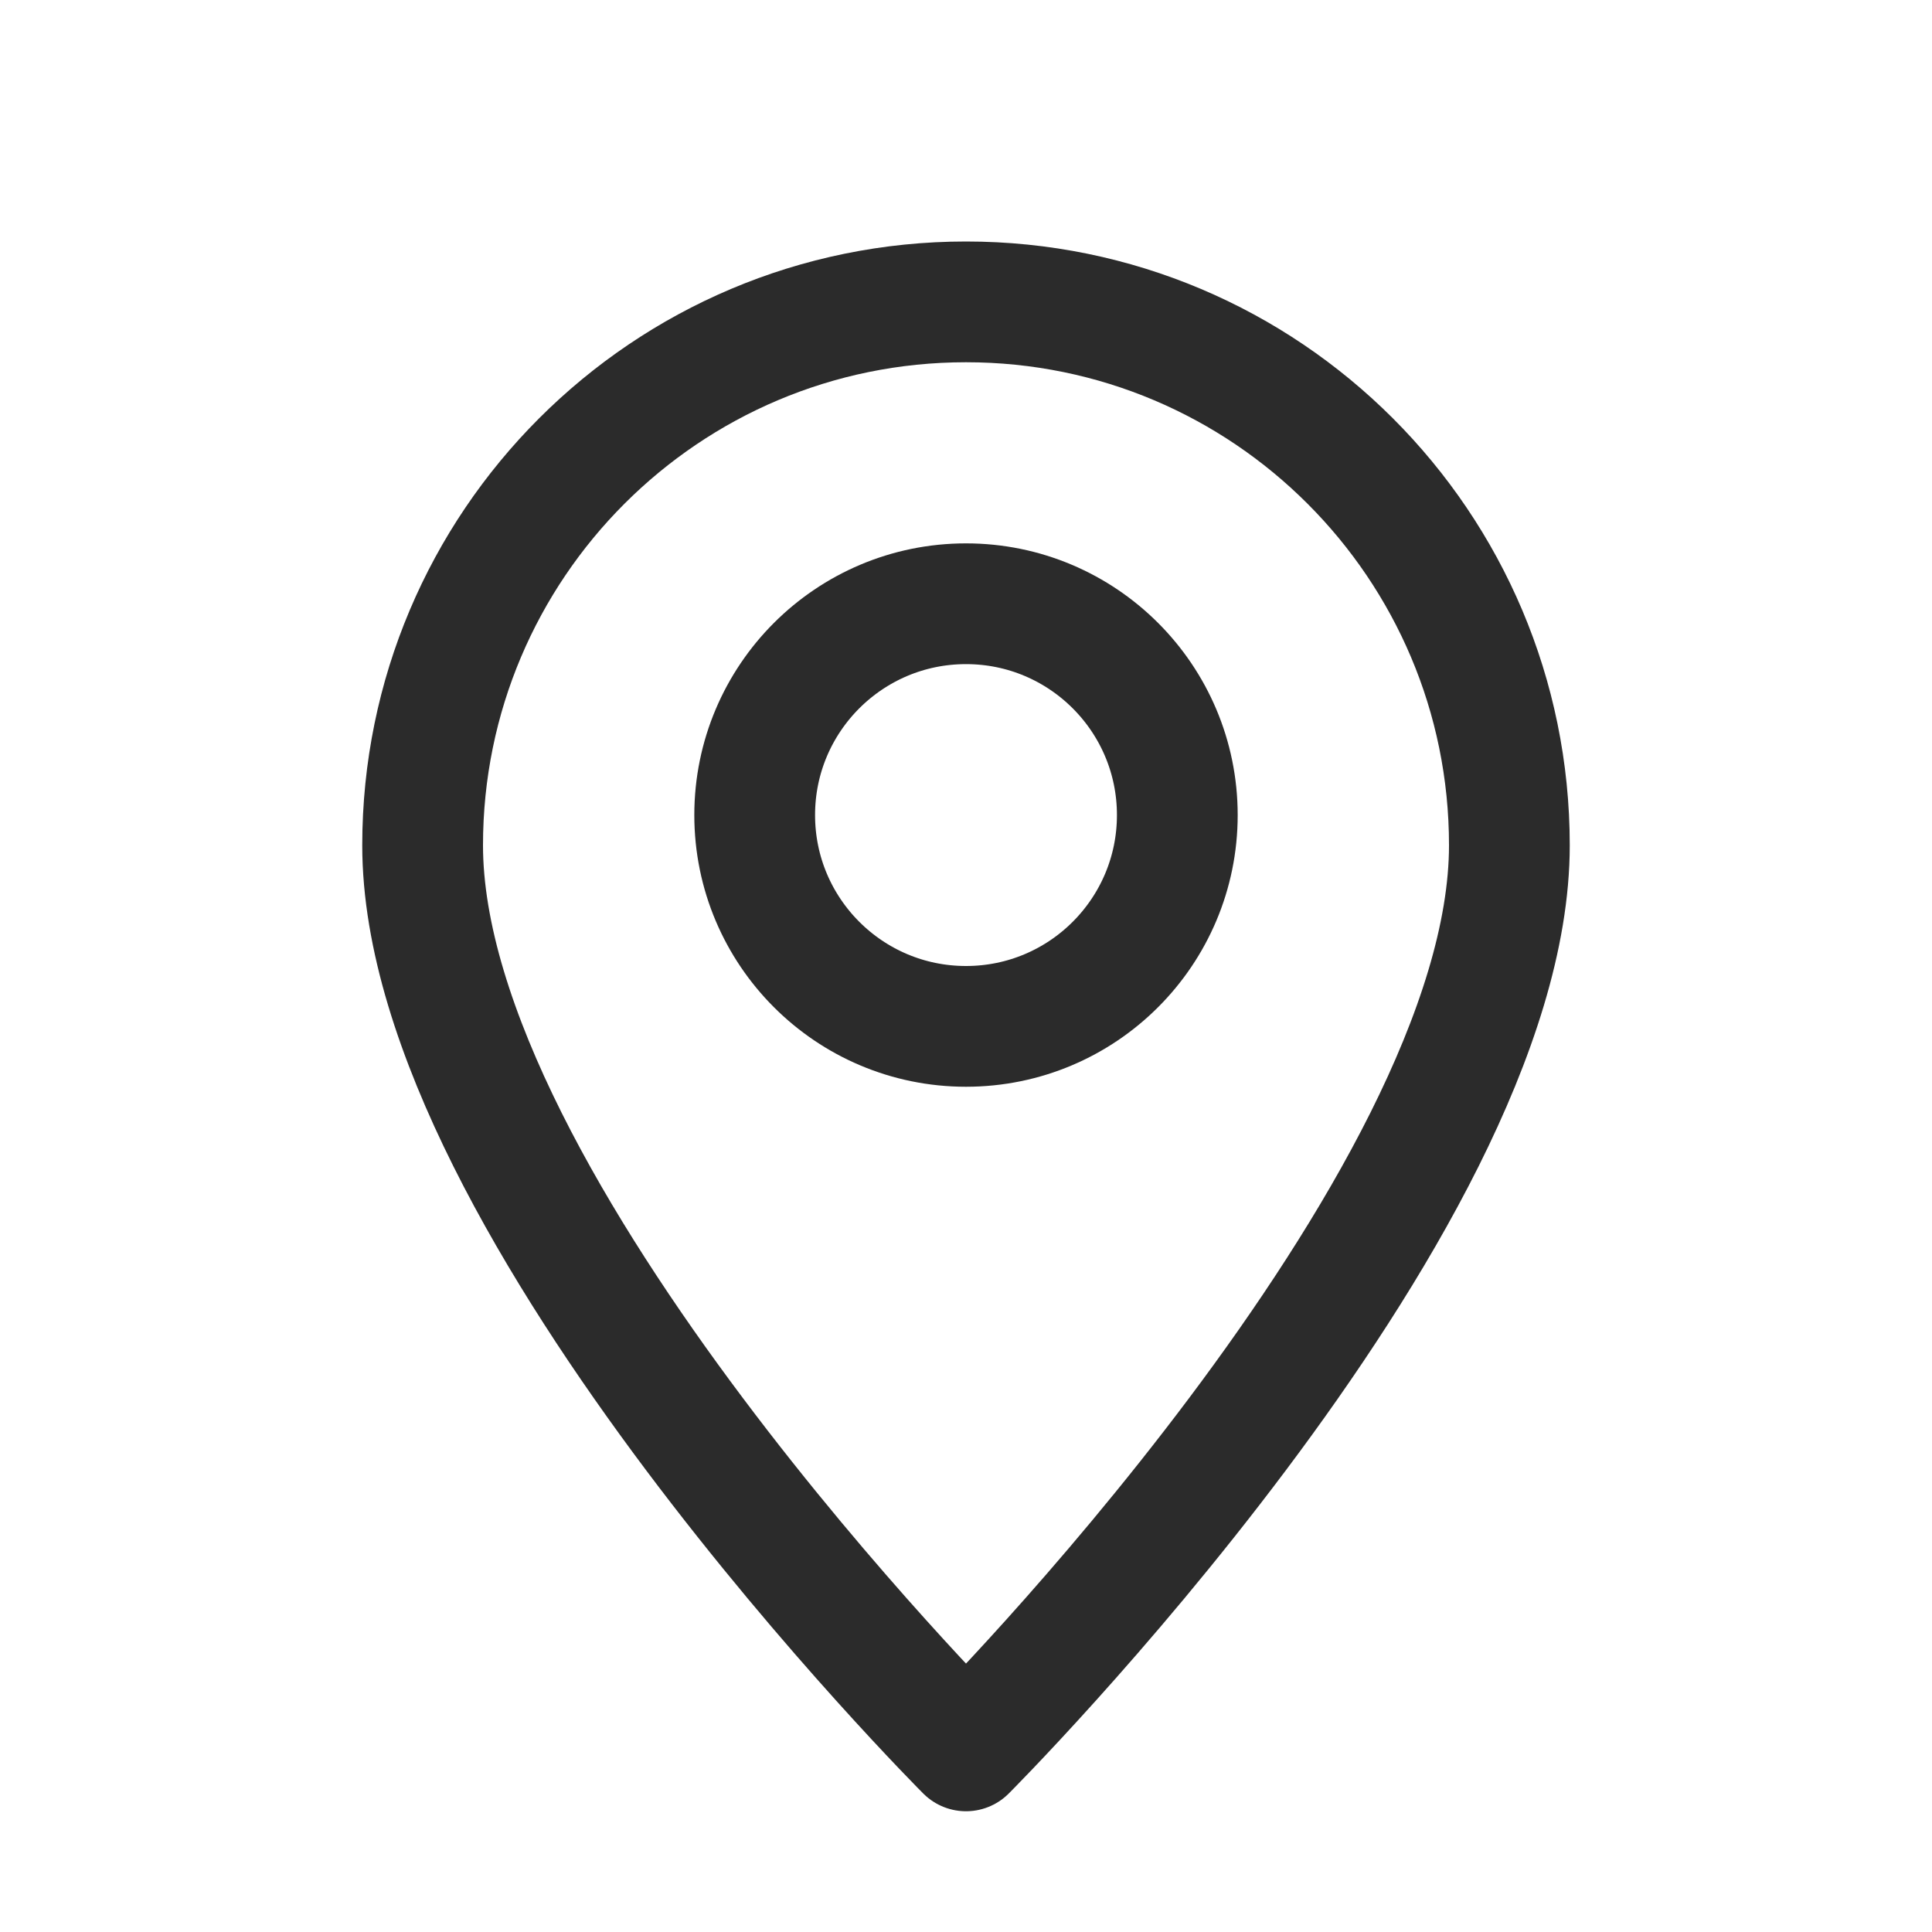
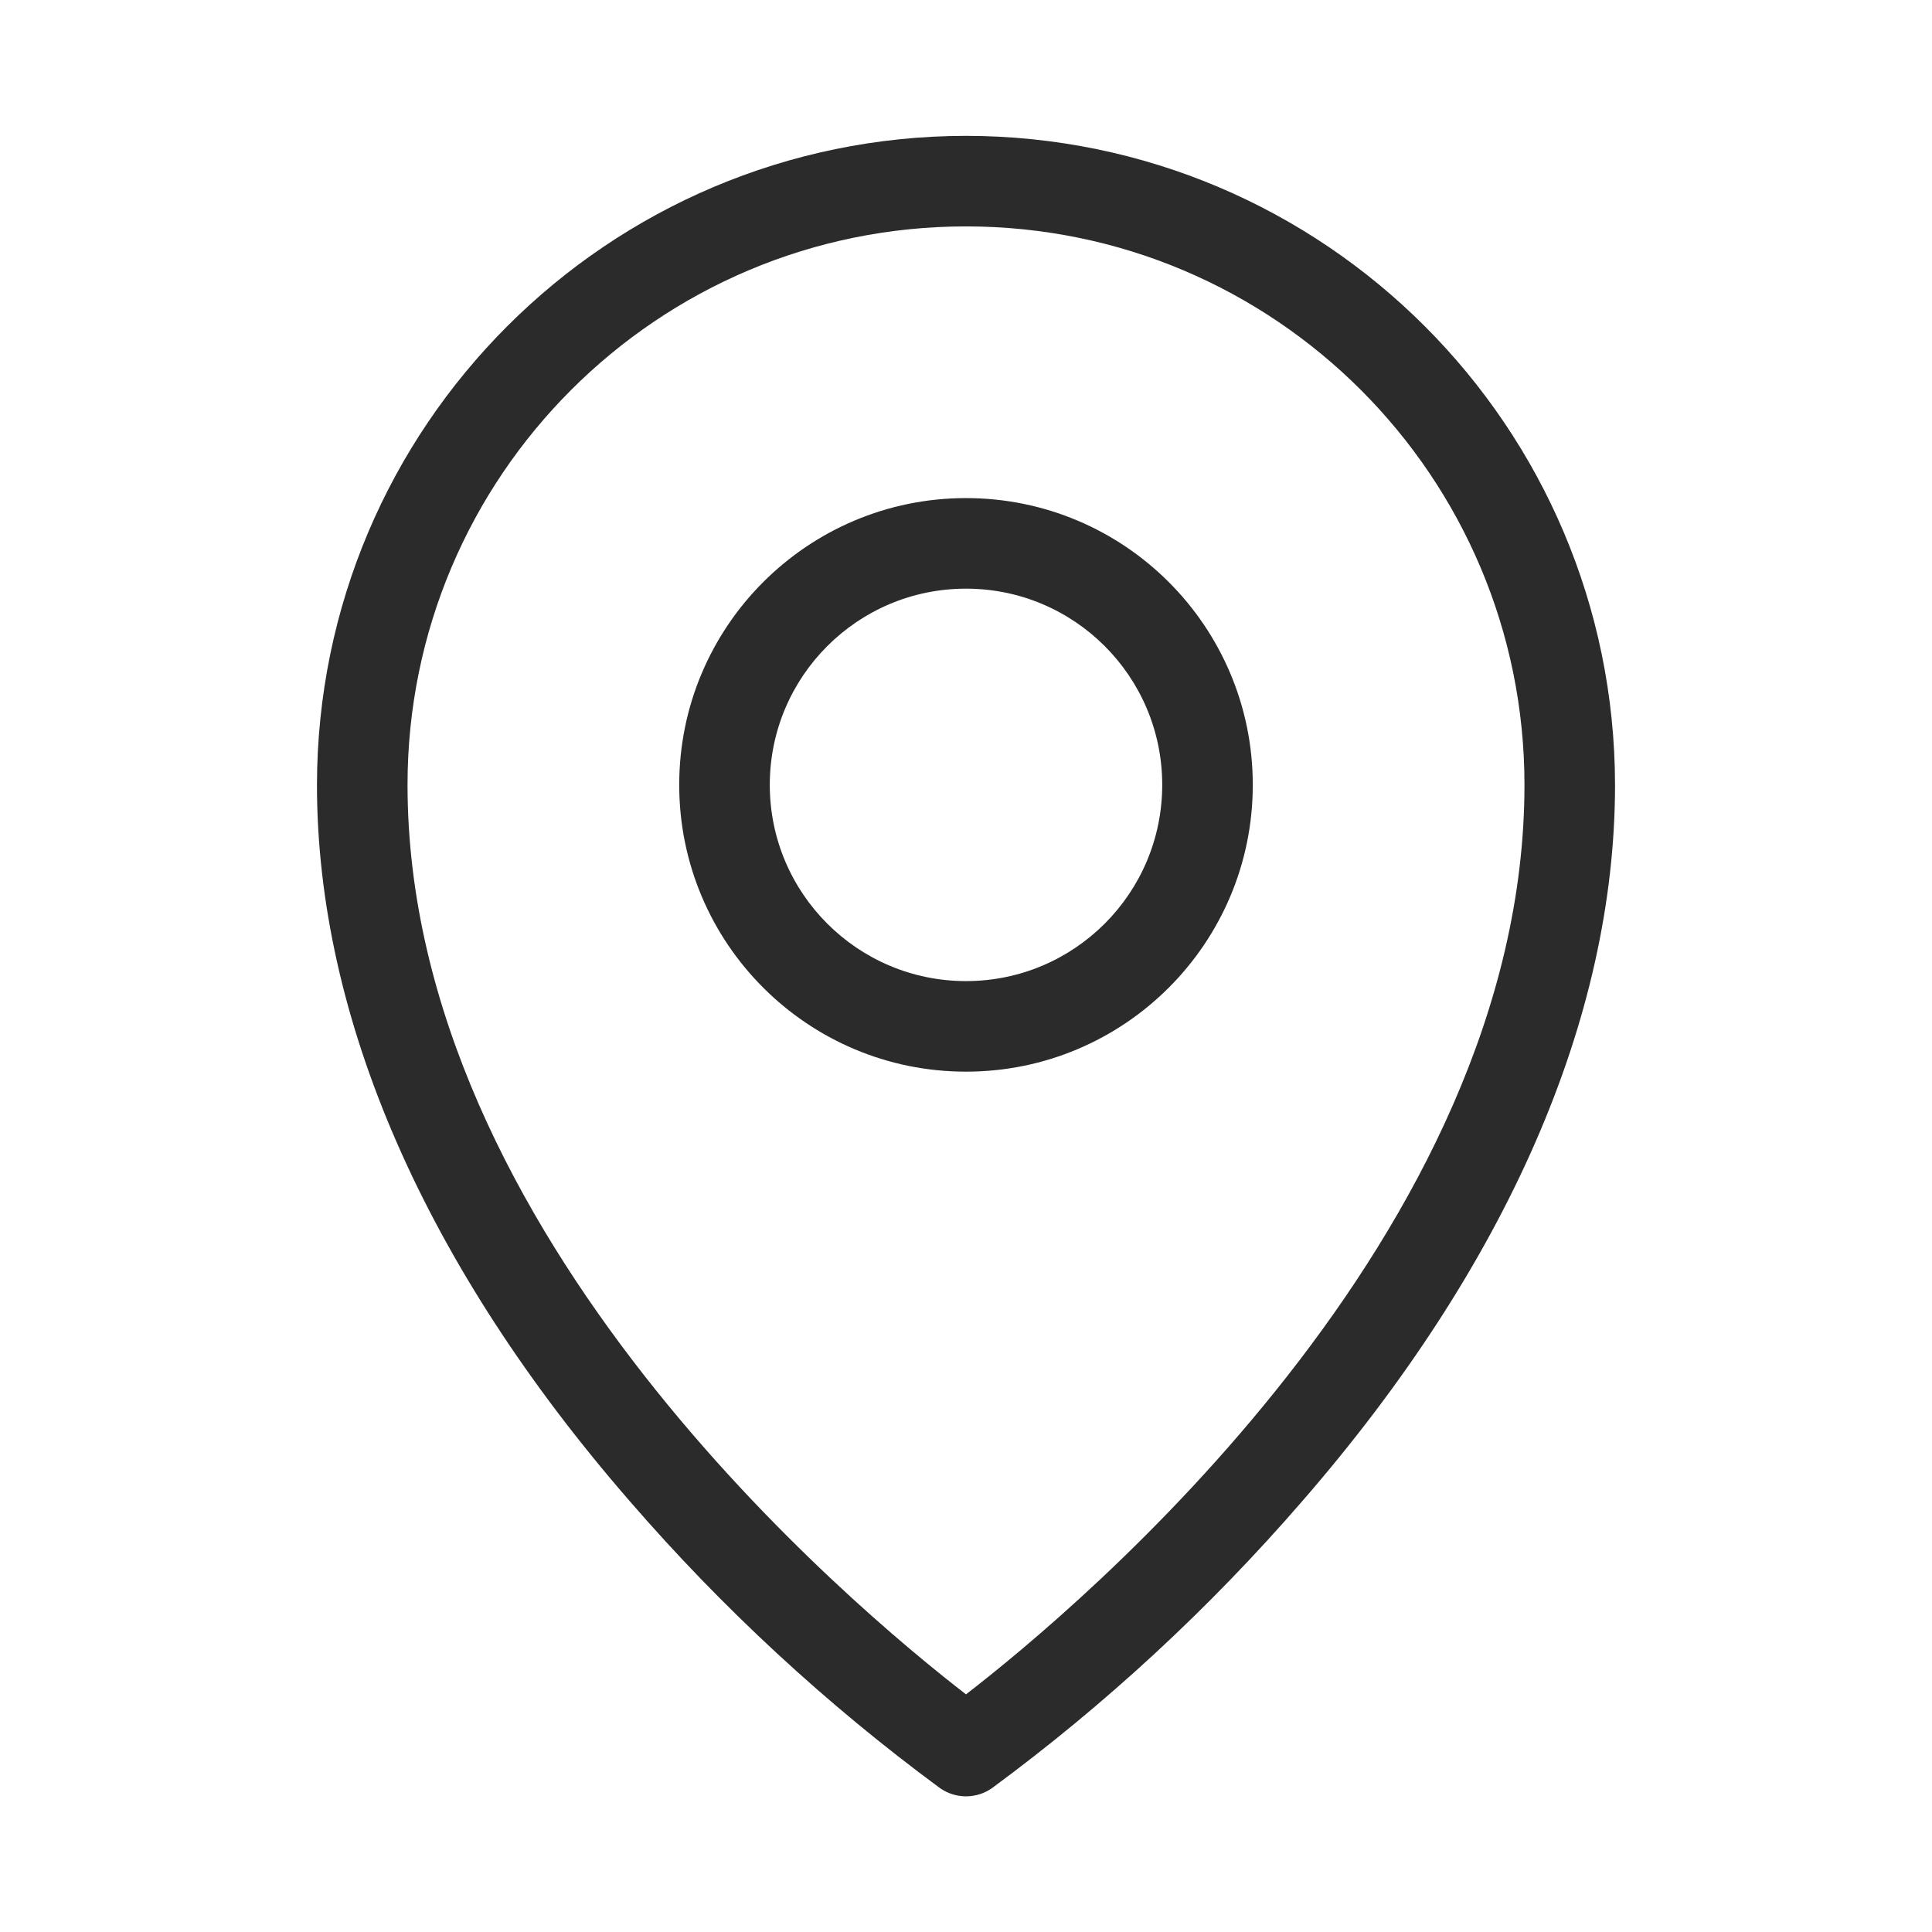
- <svg xmlns="http://www.w3.org/2000/svg" viewBox="0 0 64 64" width="64" height="64">
-   <g fill="none" stroke="#2B2B2B" stroke-width="4" stroke-linecap="round" stroke-linejoin="round">
-     <path d="M32 58s18-18 18-30a18 18 0 1 0-36 0c0 12 18 30 18 30z" />
-     <circle cx="32" cy="27" r="7" />
-   </g>
+ <svg xmlns="http://www.w3.org/2000/svg" viewBox="0 0 256 256" fill="#2B2B2B">
+   <path d="M128,66a38,38,0,1,0,38,38A38,38,0,0,0,128,66Zm0,64a26,26,0,1,1,26-26A26,26,0,0,1,128,130Zm0-112a86.1,86.1,0,0,0-86,86c0,30.91,14.34,63.74,41.47,94.94a252.32,252.32,0,0,0,41.09,38,6,6,0,0,0,6.88,0,252.32,252.32,0,0,0,41.09-38c27.13-31.2,41.47-64,41.47-94.94A86.1,86.1,0,0,0,128,18Zm0,206.51C113,212.93,54,163.62,54,104a74,74,0,0,1,148,0C202,163.62,143,212.93,128,224.51Z" />
</svg>
